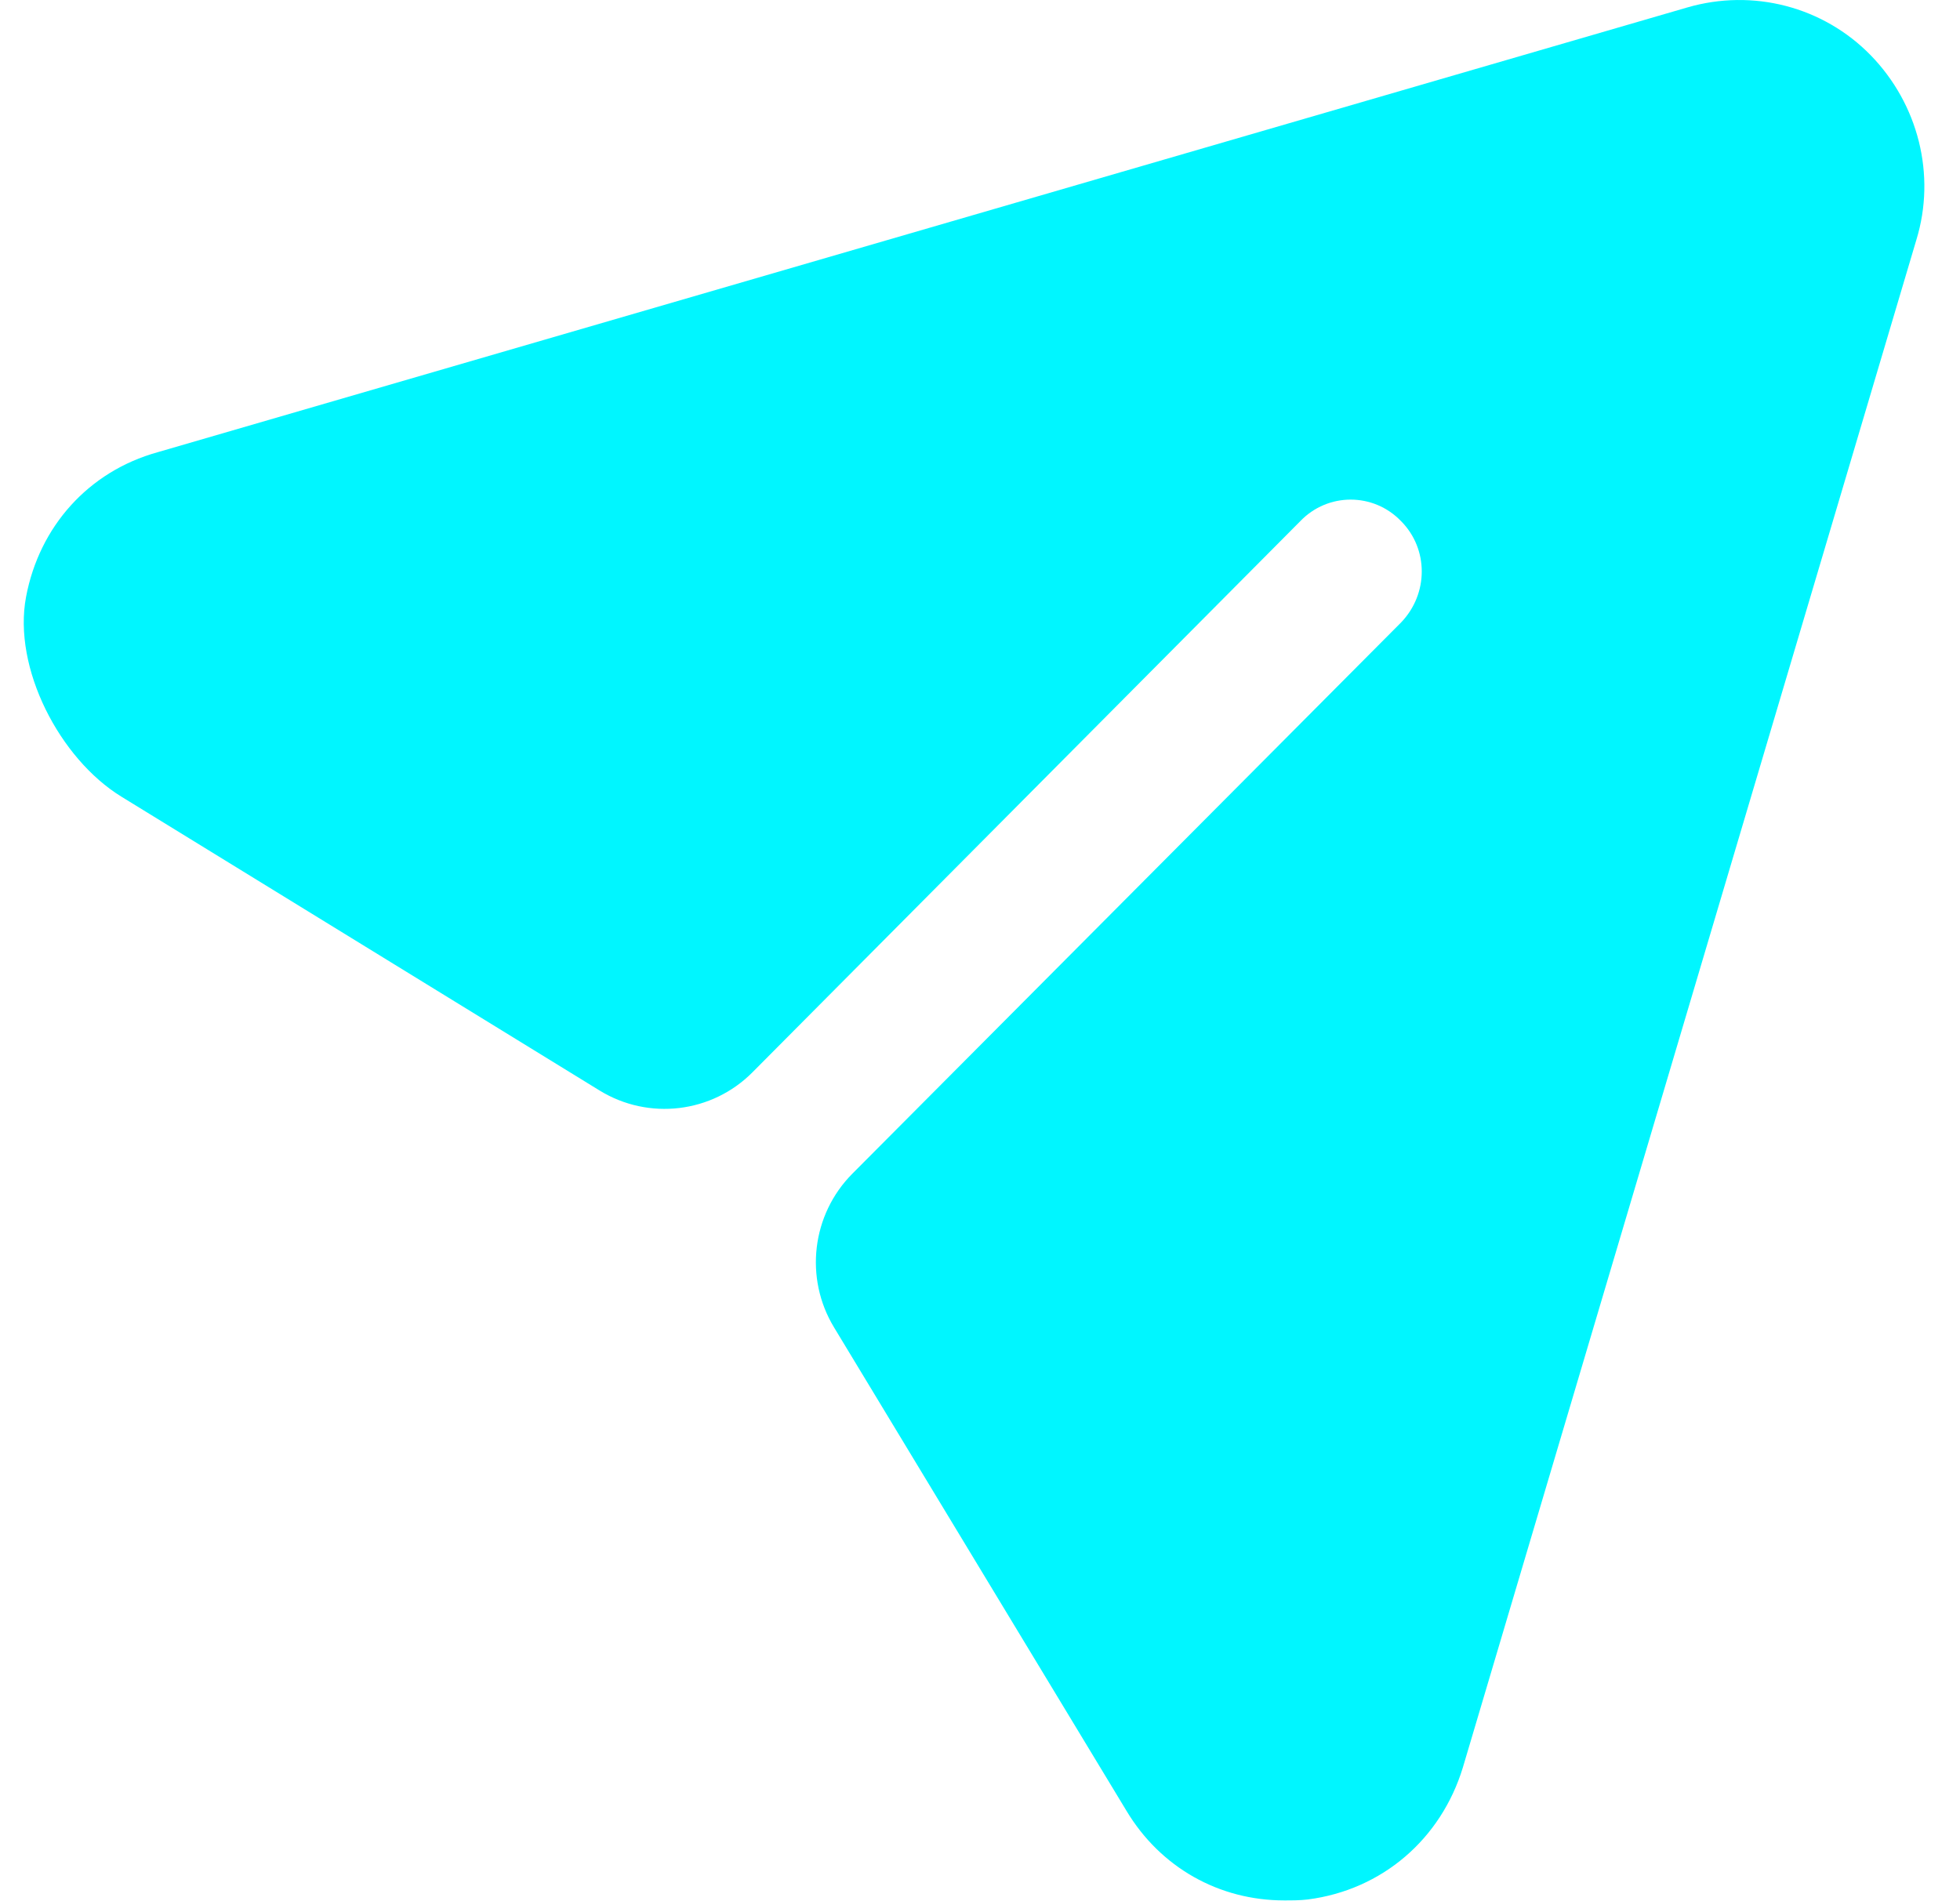
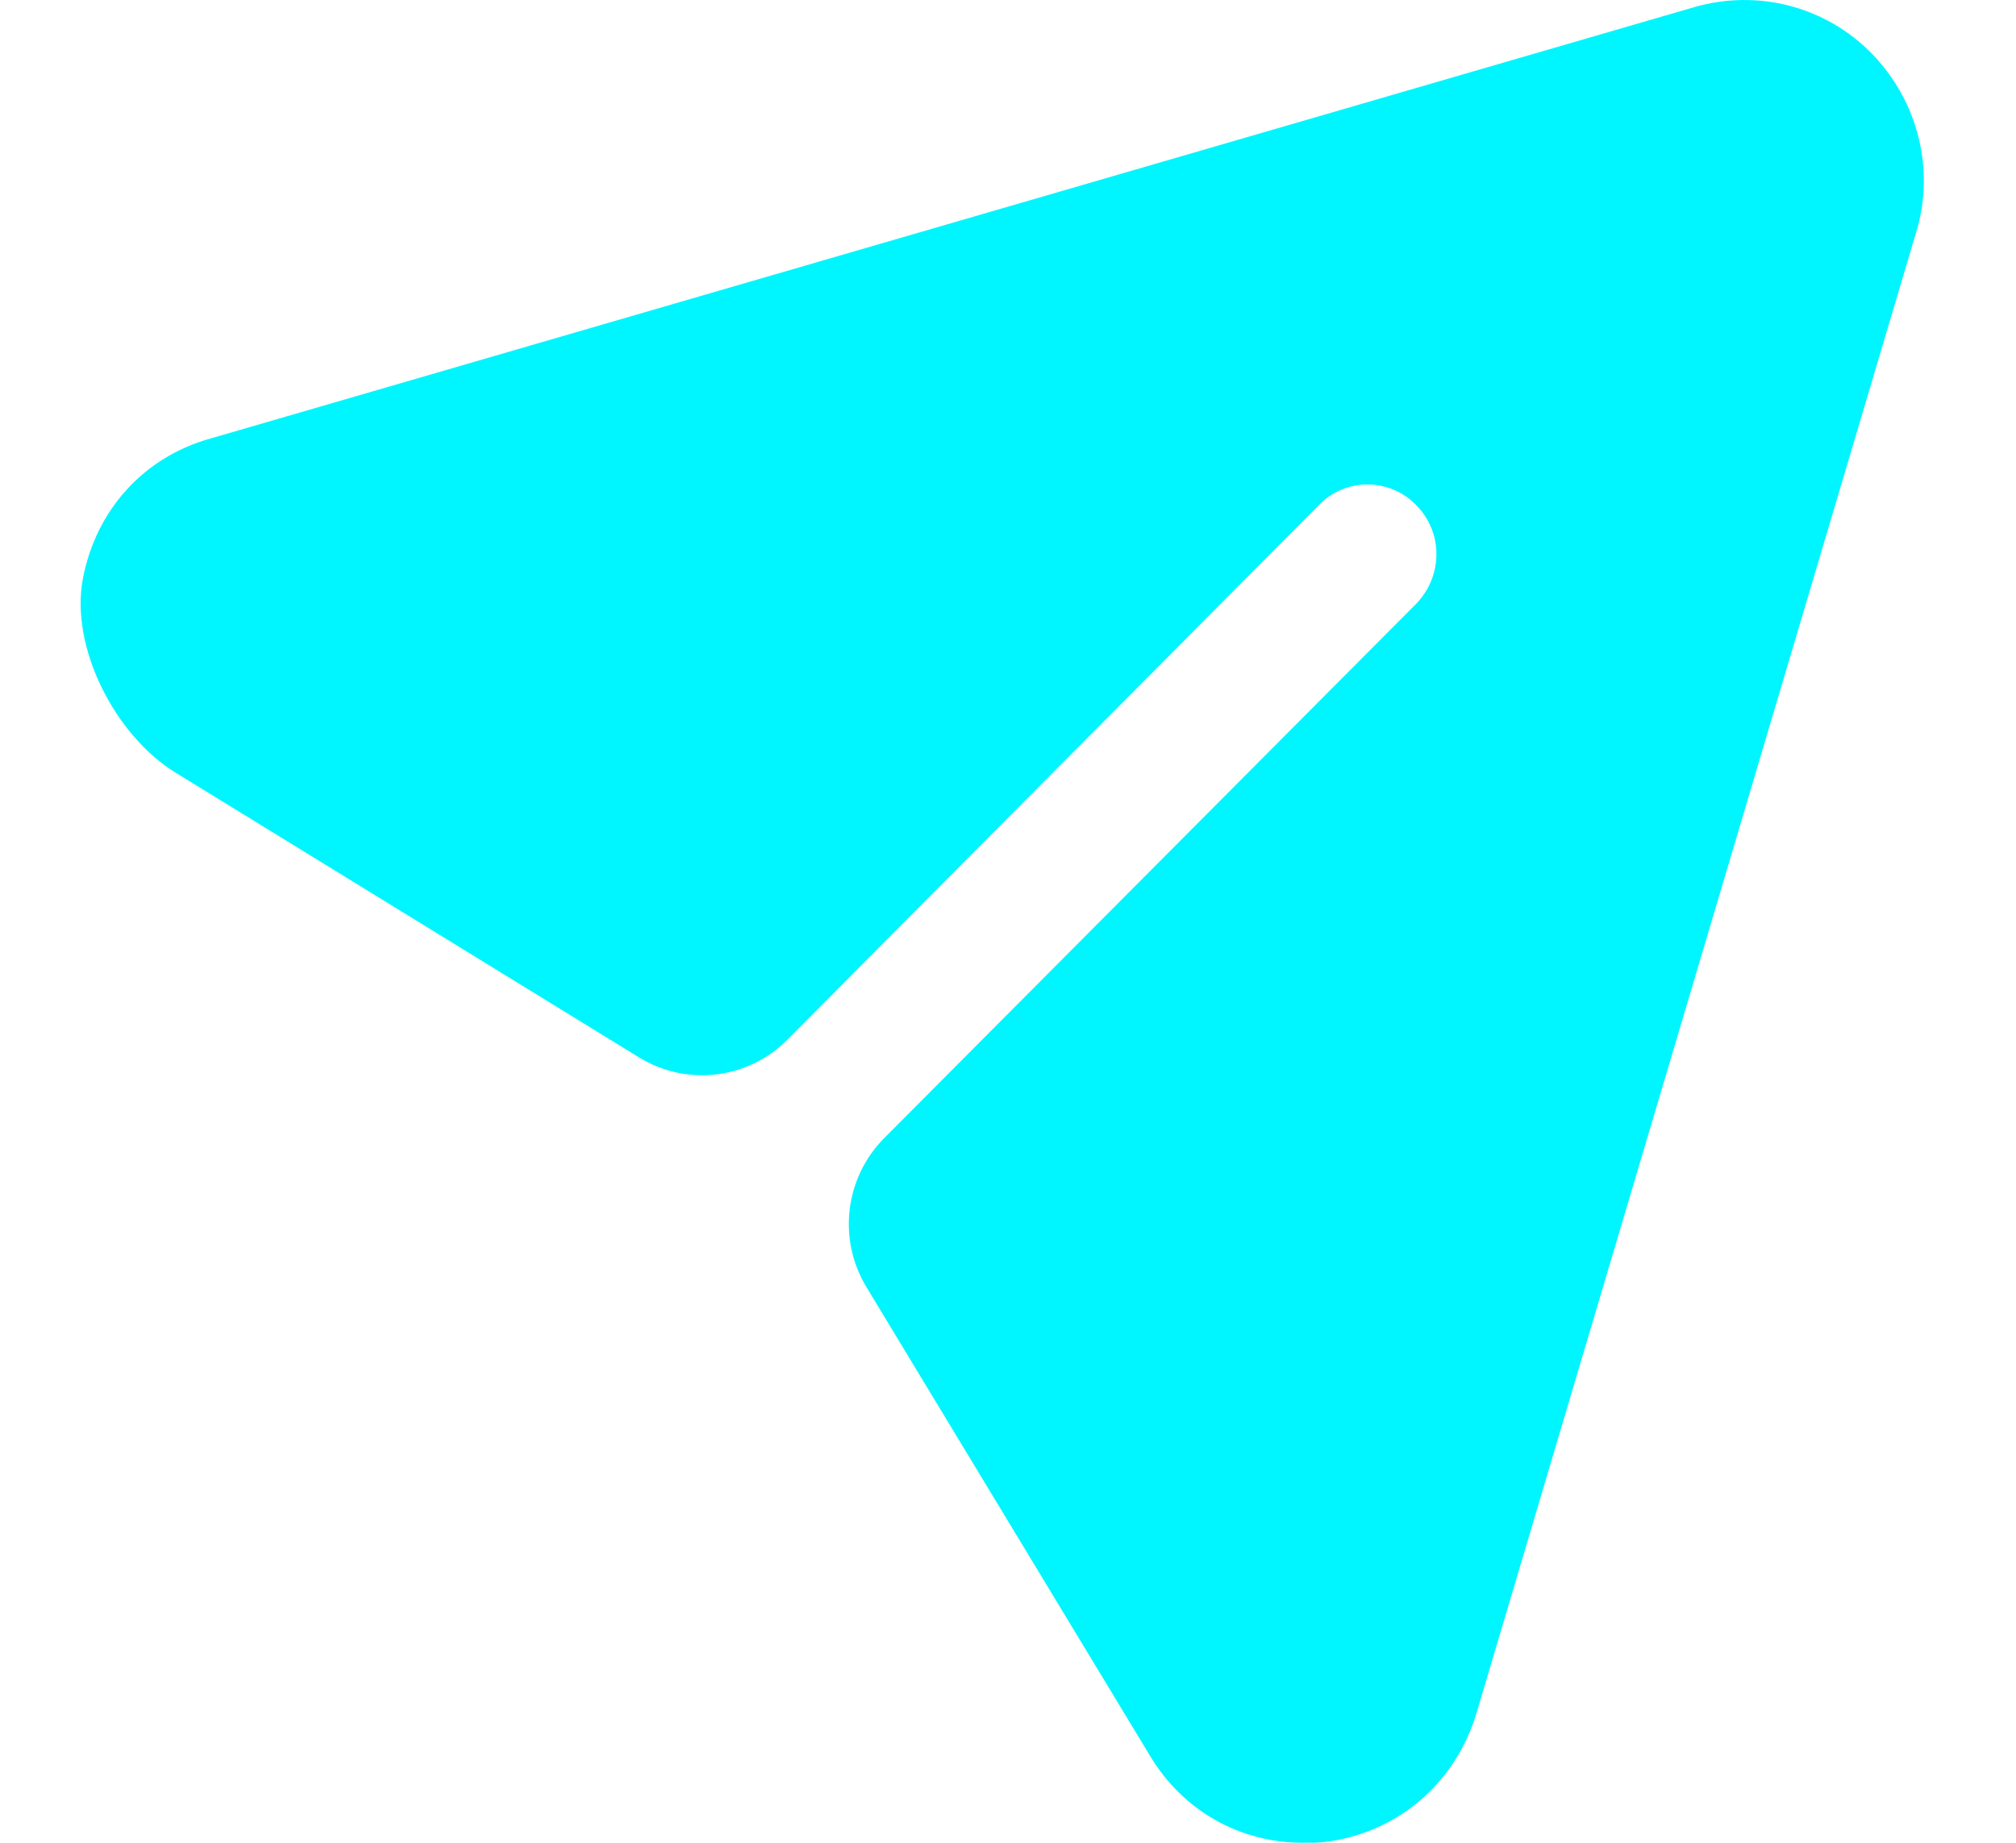
- <svg xmlns="http://www.w3.org/2000/svg" width="33" height="32" viewBox="0 0 33 32" fill="none">
+ <svg xmlns="http://www.w3.org/2000/svg" width="35" height="32" viewBox="0 0 33 32" fill="none">
  <path d="M31.497 0.931C30.696 0.11 29.512 -0.196 28.407 0.126L2.653 7.615C1.488 7.939 0.662 8.868 0.439 10.049C0.212 11.25 1.006 12.776 2.043 13.414L10.096 18.363C10.922 18.87 11.988 18.743 12.671 18.054L21.893 8.775C22.357 8.292 23.125 8.292 23.589 8.775C24.054 9.242 24.054 9.999 23.589 10.482L14.352 19.762C13.667 20.45 13.539 21.521 14.043 22.352L18.963 30.486C19.54 31.452 20.532 32 21.621 32C21.749 32 21.893 32 22.021 31.984C23.269 31.823 24.262 30.969 24.63 29.761L32.265 4.04C32.601 2.944 32.297 1.753 31.497 0.931" fill="#00F6FF" />
</svg>
